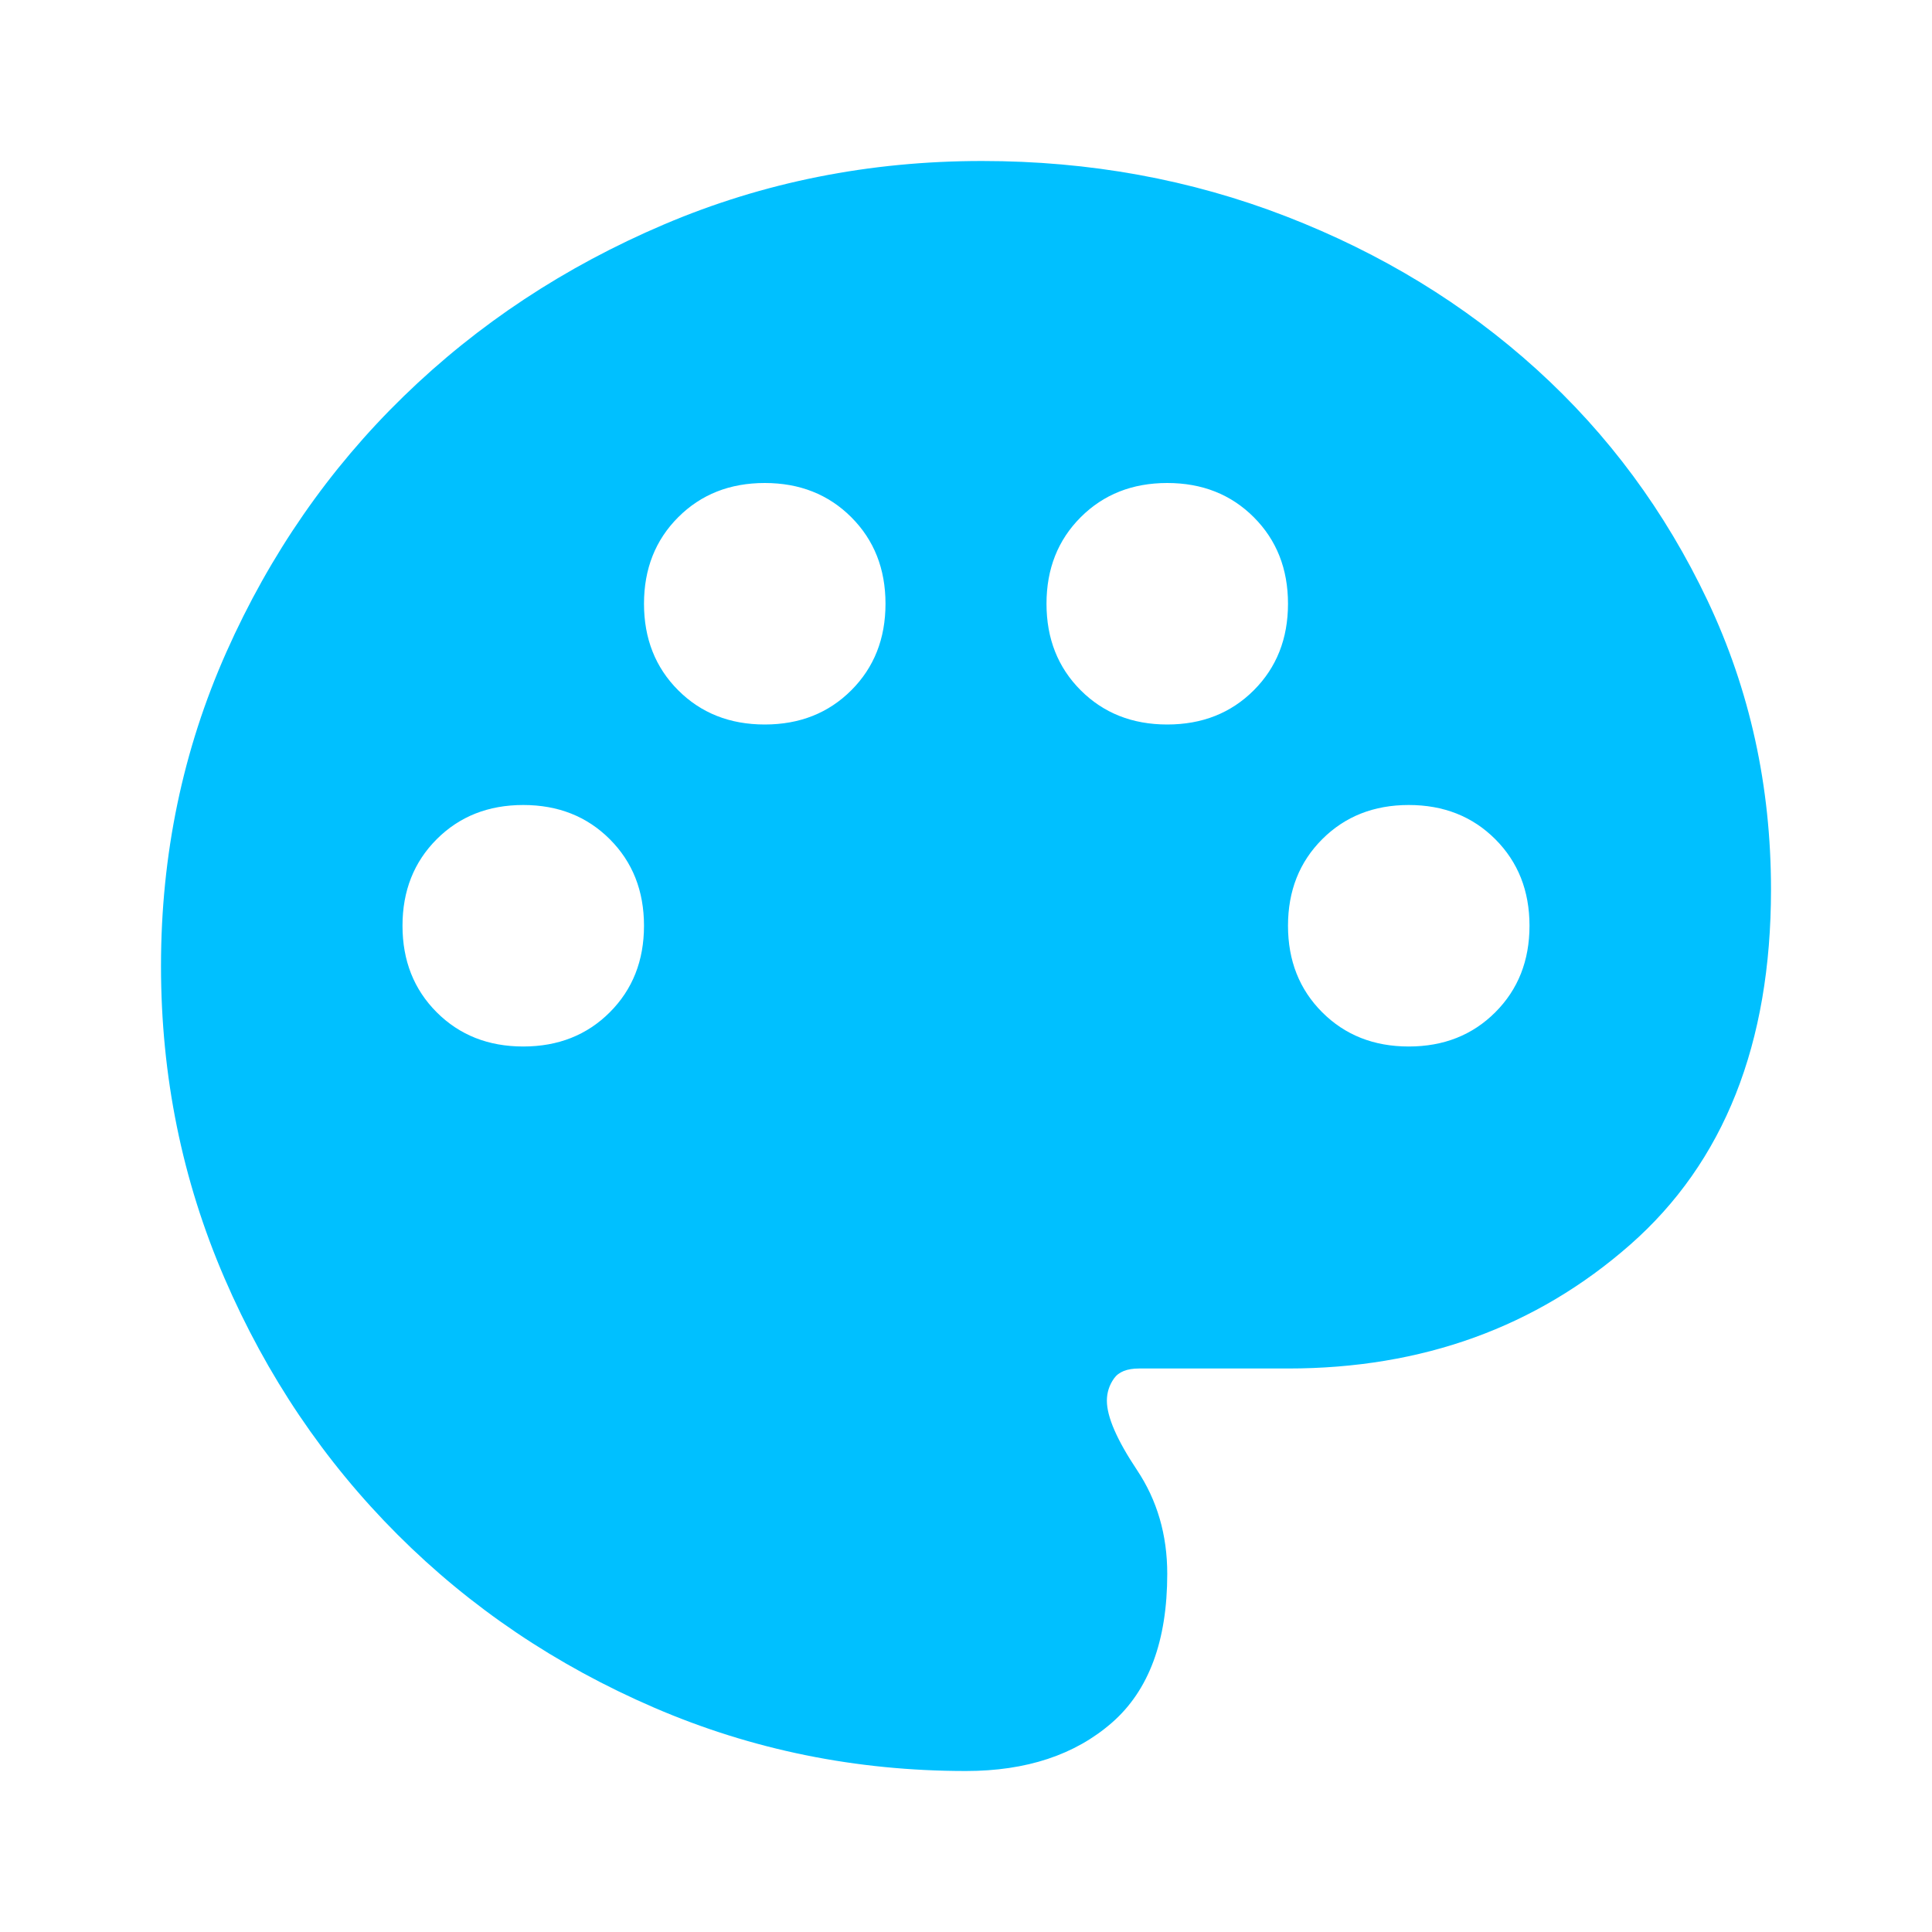
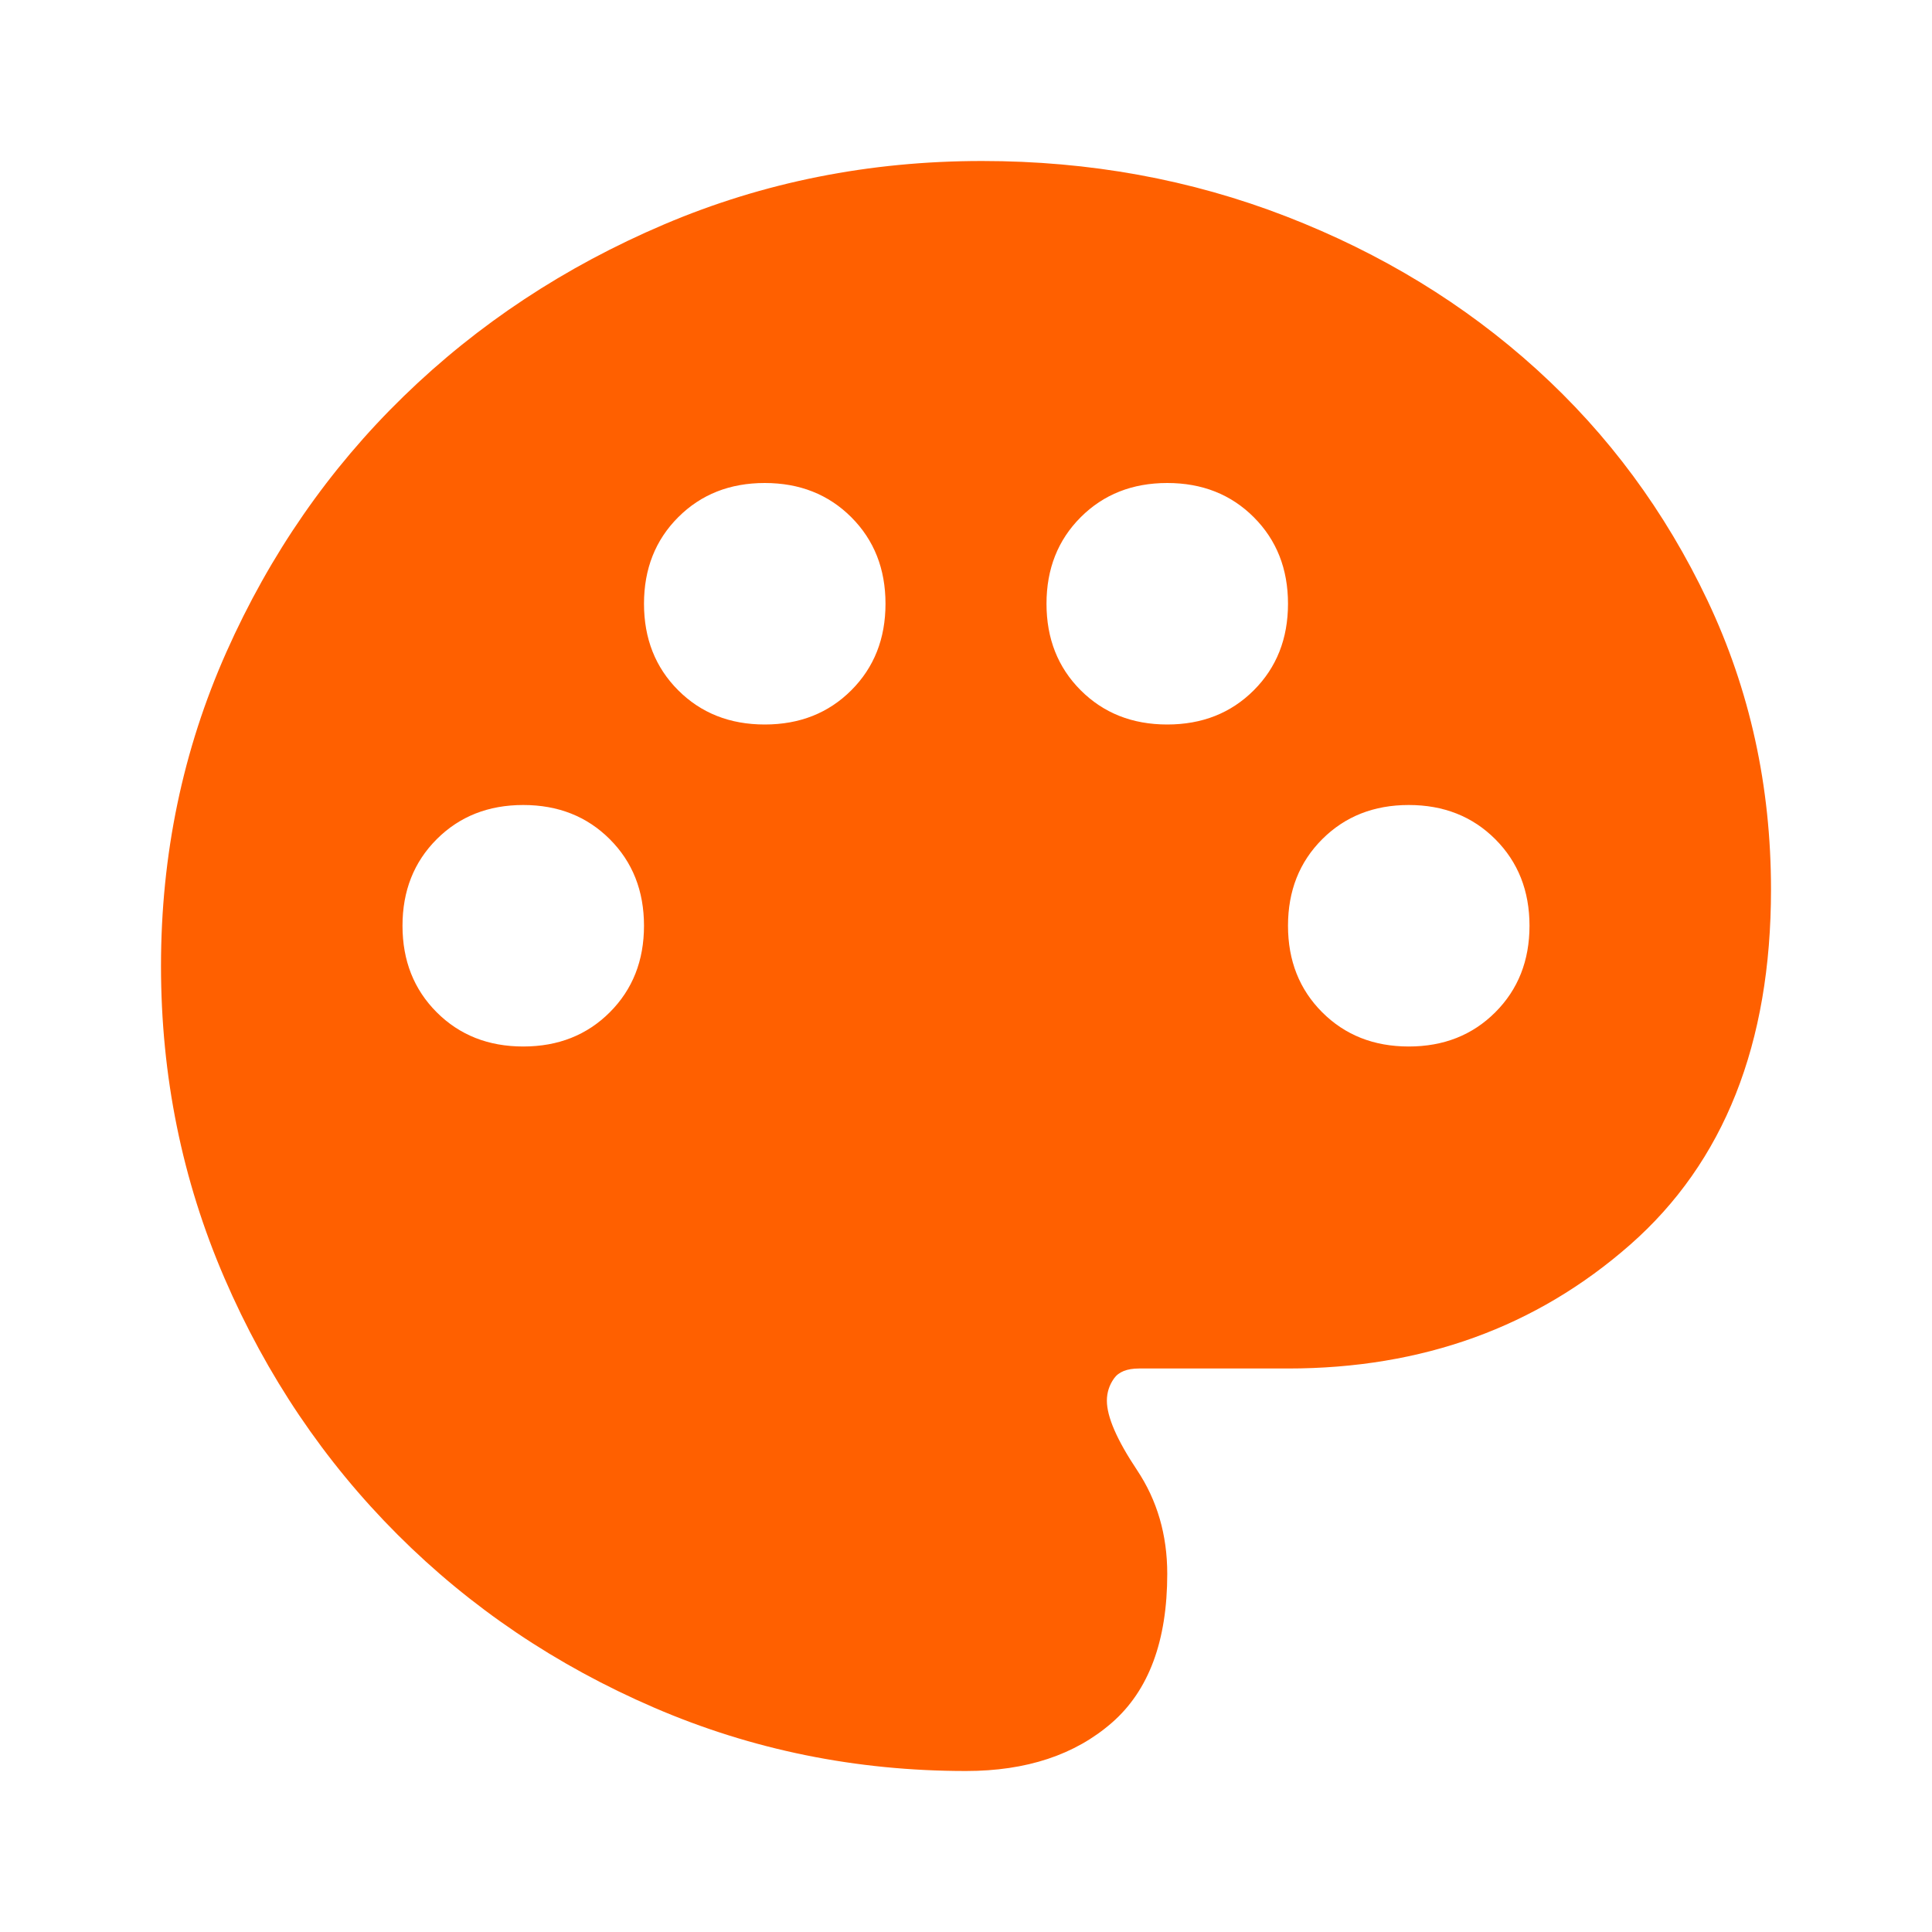
- <svg xmlns="http://www.w3.org/2000/svg" height="24px" viewBox="0 -960 960 960" width="24px" fill="#00c0ff">
+ <svg xmlns="http://www.w3.org/2000/svg" height="24px" viewBox="0 -960 960 960" width="24px" fill="#ff6000">
  <path d="M480-80q-82 0-155-31.5t-127.5-86Q143-252 111.5-325T80-480q0-83 32.5-156t88-127Q256-817 330-848.5T488-880q80 0 151 27.5t124.5 76q53.5 48.5 85 115T880-518q0 115-70 176.5T640-280h-74q-9 0-12.5 5t-3.5 11q0 12 15 34.5t15 51.5q0 50-27.5 74T480-80ZM260-440q26 0 43-17t17-43q0-26-17-43t-43-17q-26 0-43 17t-17 43q0 26 17 43t43 17Zm120-160q26 0 43-17t17-43q0-26-17-43t-43-17q-26 0-43 17t-17 43q0 26 17 43t43 17Zm200 0q26 0 43-17t17-43q0-26-17-43t-43-17q-26 0-43 17t-17 43q0 26 17 43t43 17Zm120 160q26 0 43-17t17-43q0-26-17-43t-43-17q-26 0-43 17t-17 43q0 26 17 43t43 17Z" />
</svg>
